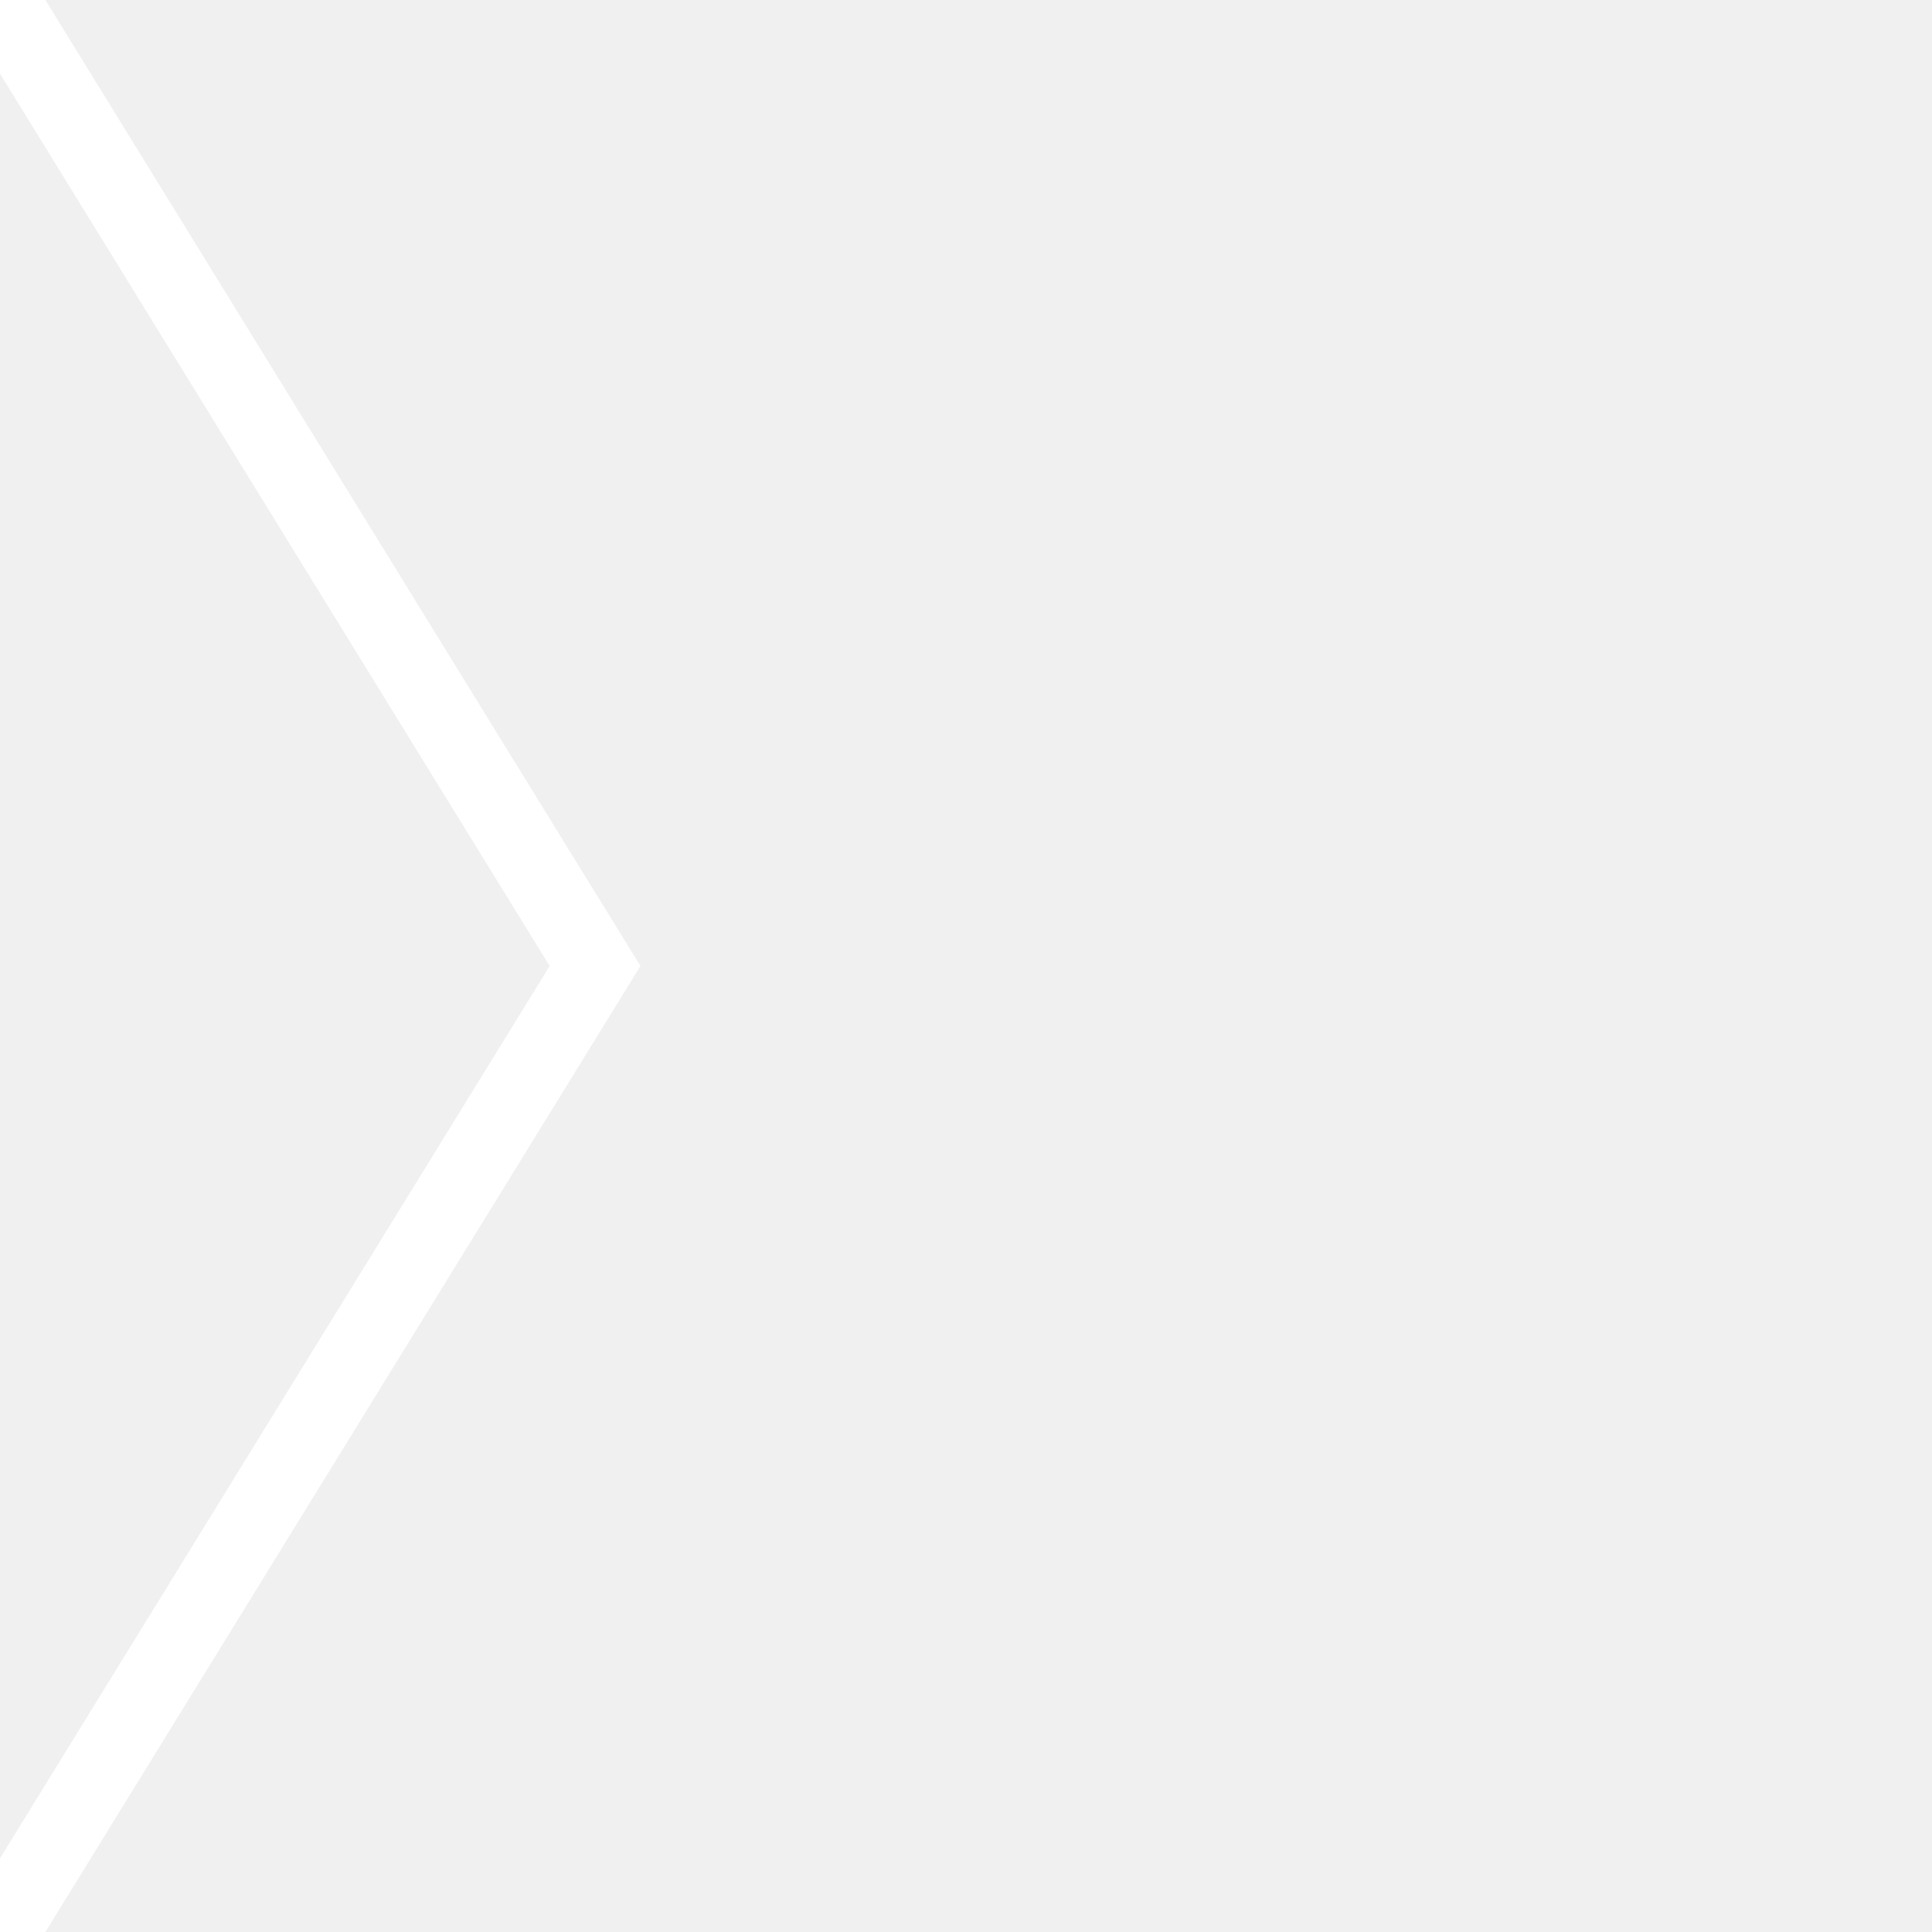
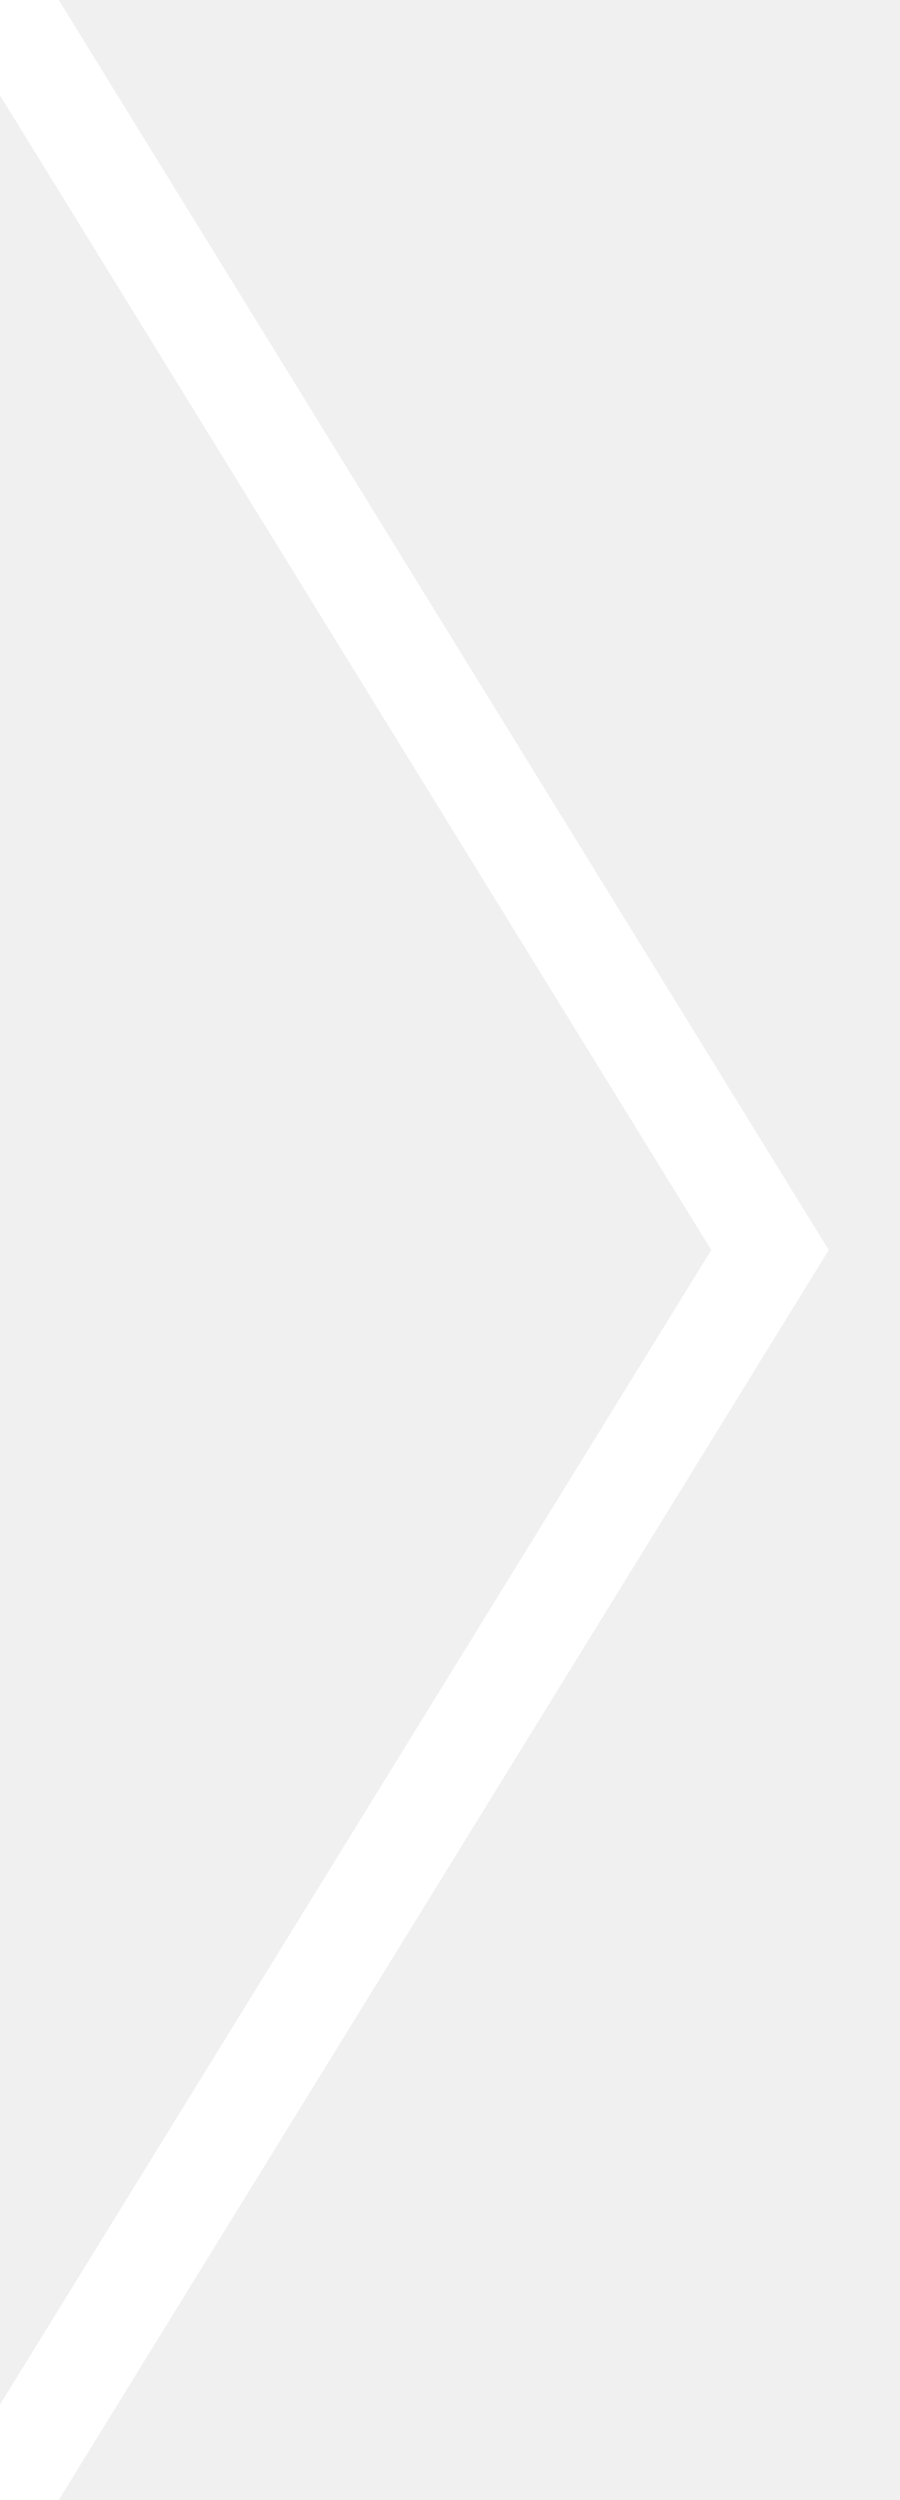
- <svg xmlns="http://www.w3.org/2000/svg" version="1.1" id="Layer_1" x="0px" y="0px" viewBox="0 0 200 200" style="enable-background:new 0 0 200 200;" xml:space="preserve">
+ <svg xmlns="http://www.w3.org/2000/svg" version="1.1" id="Layer_1" x="0px" y="0px" viewBox="0 0 72 200" style="enable-background:new 0 0 72 200;" xml:space="preserve">
  <style type="text/css">
	.st0{fill:none;stroke:#000000;stroke-miterlimit:10;}
	.st1{fill-rule:evenodd;clip-rule:evenodd;fill:none;stroke:#FFFFFF;stroke-width:8;stroke-miterlimit:10;}
</style>
  <line class="st0" x1="196.5" y1="200.5" x2="198.5" y2="202.5" />
  <polyline class="st1" points="0,0 61.6,100 0,200 " />
</svg>
